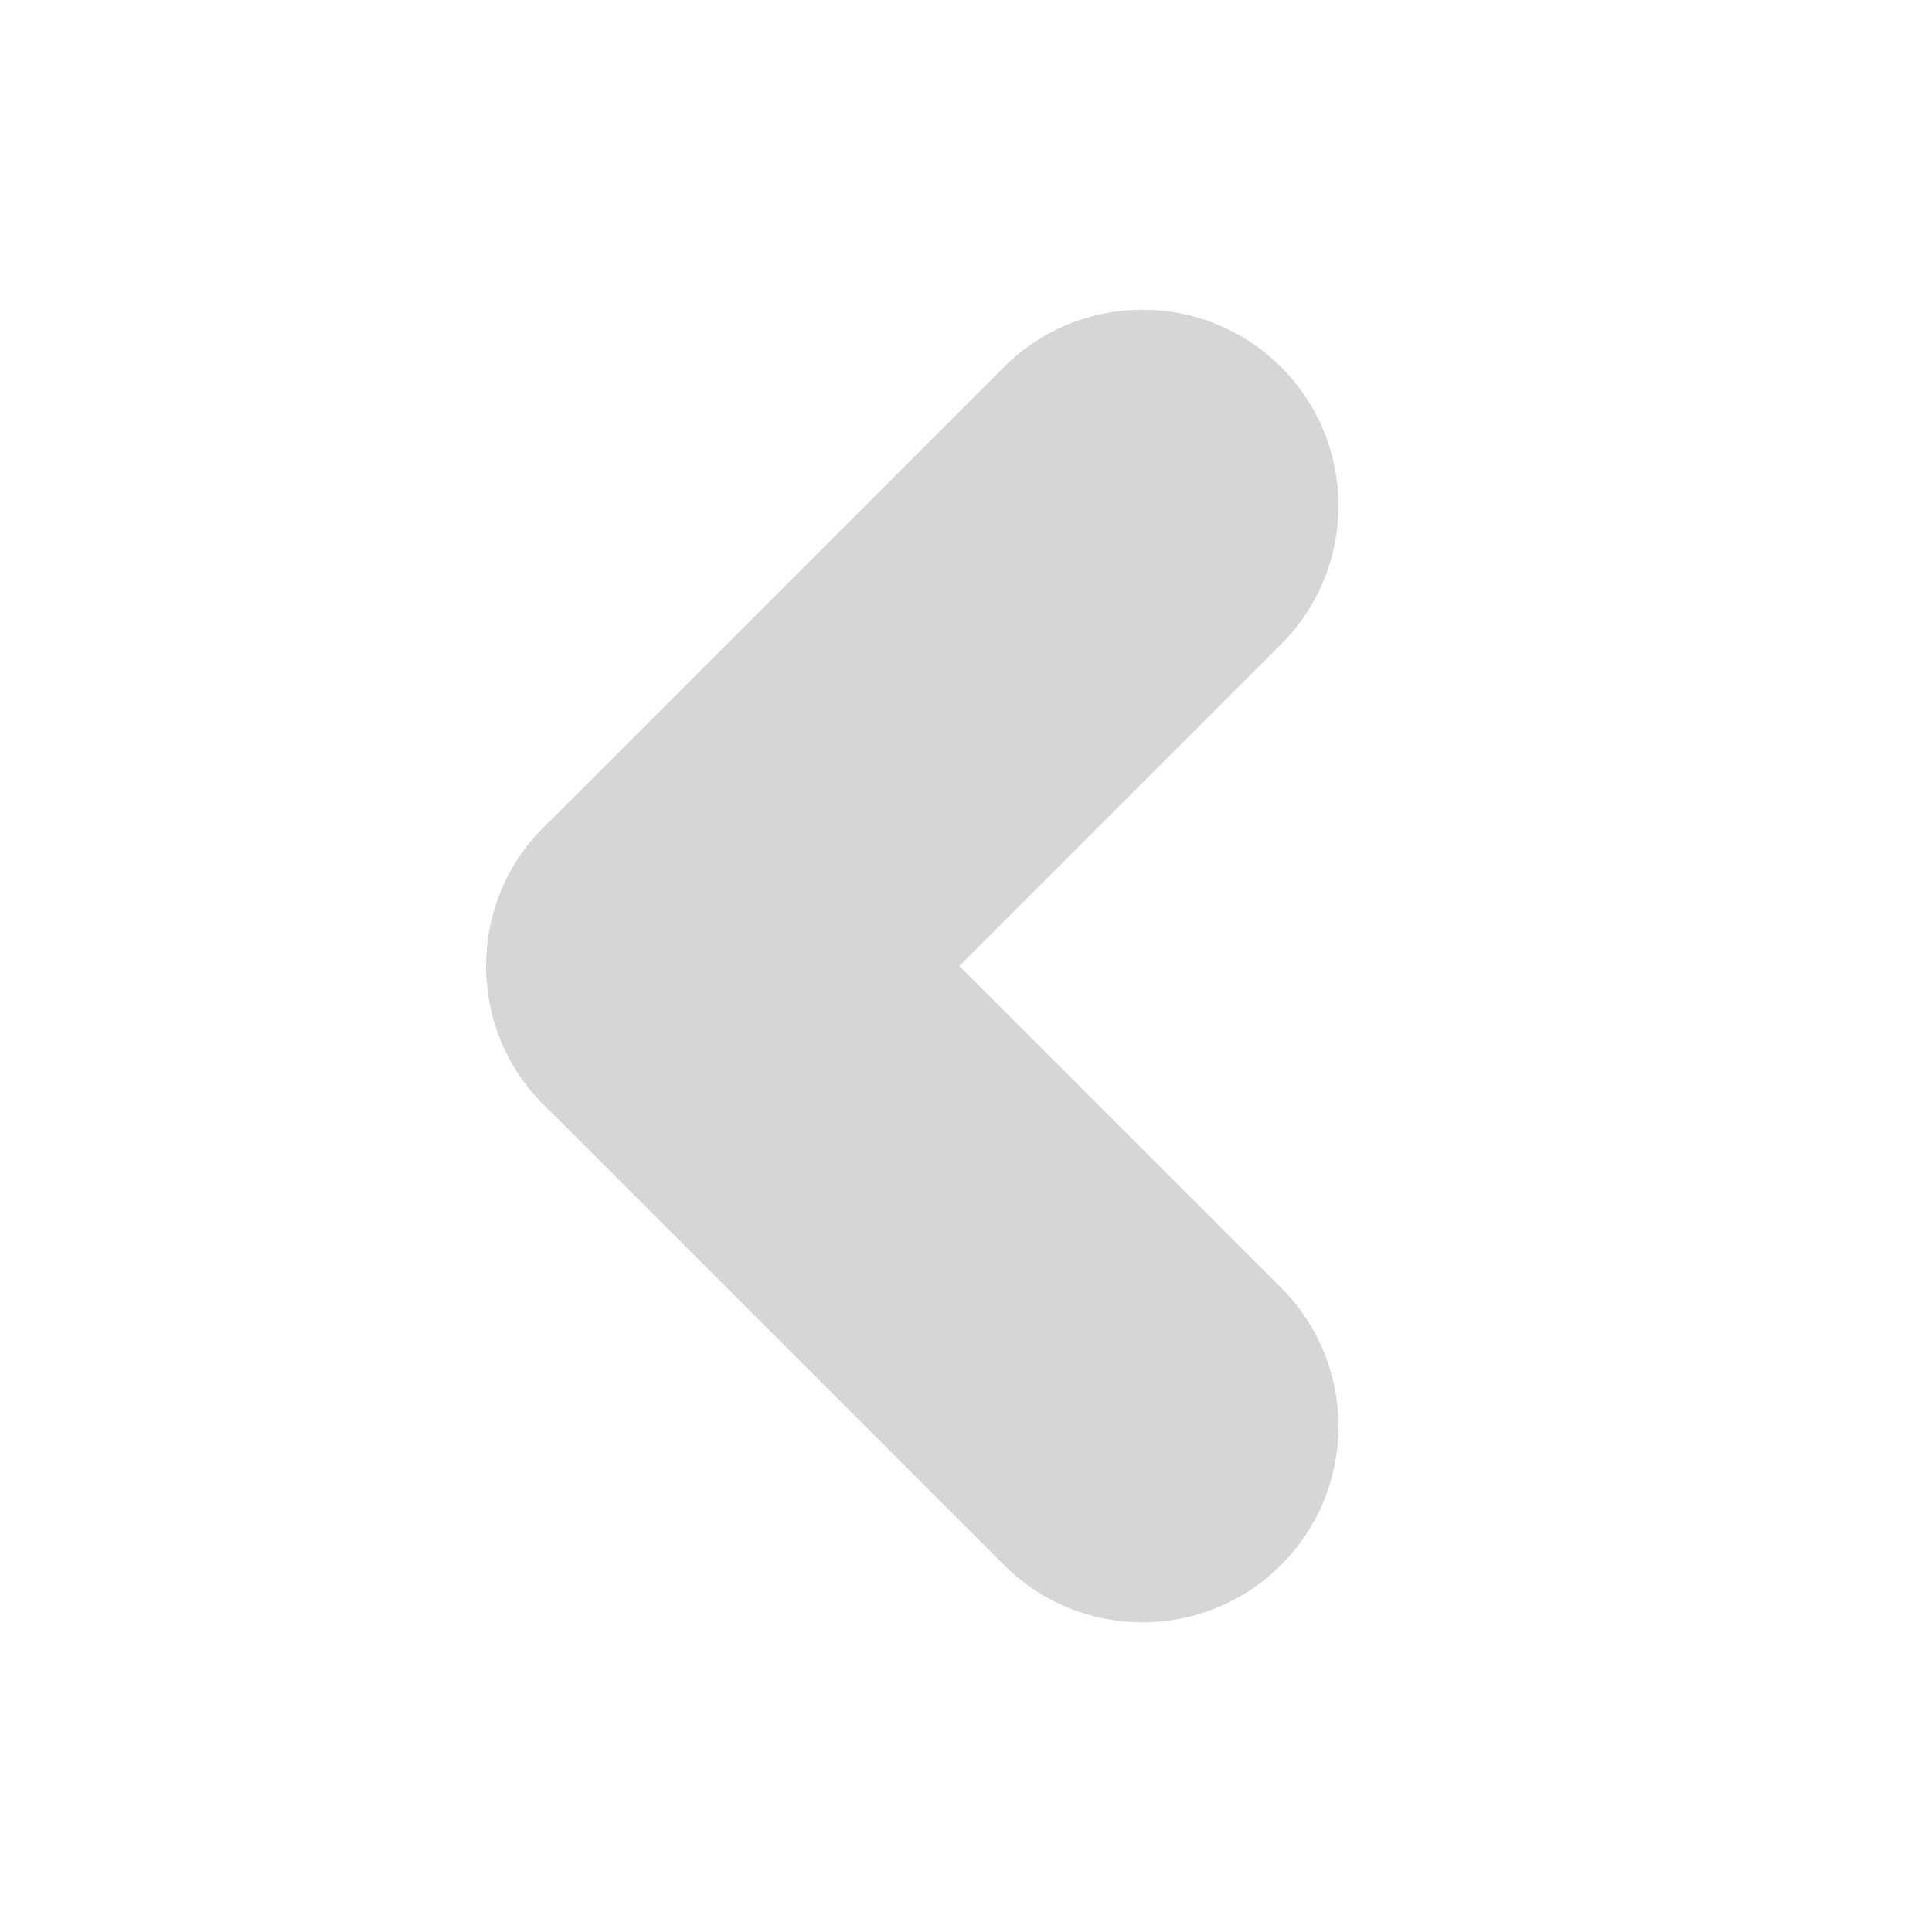
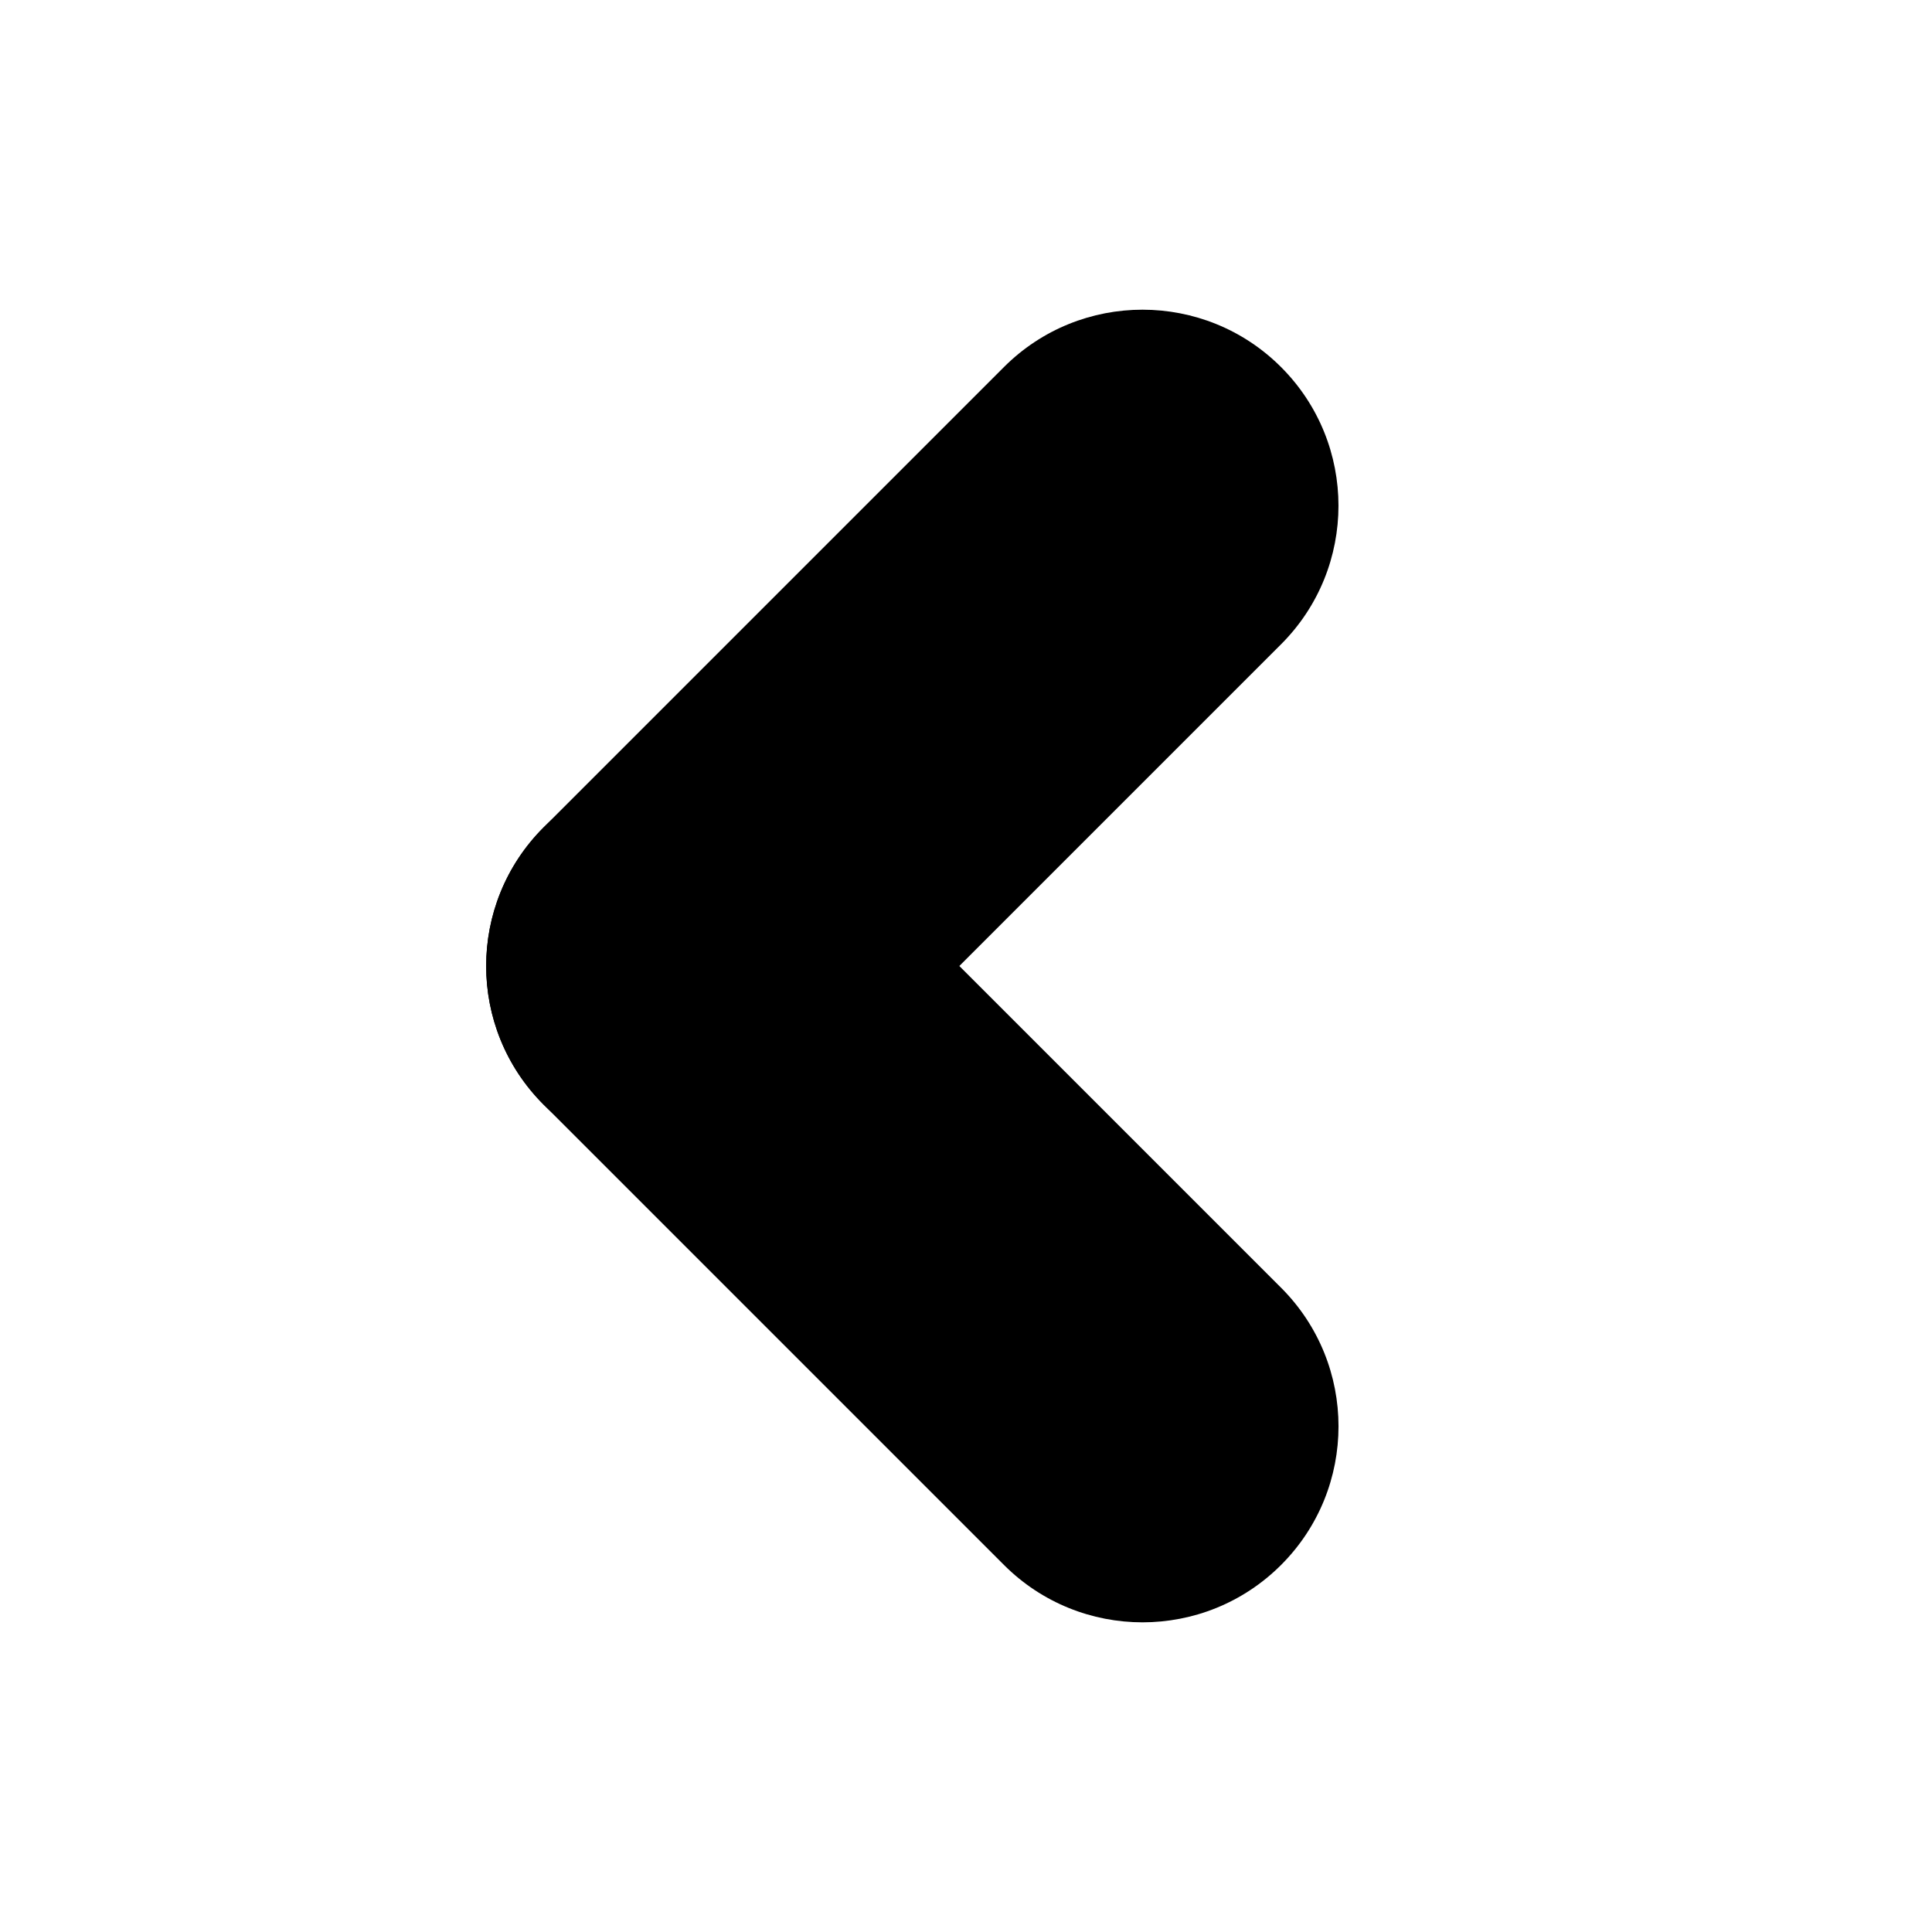
<svg xmlns="http://www.w3.org/2000/svg" id="Chevron_Left" data-name="Chevron Left" viewBox="0 0 360 360">
  <defs>
    <style>
      .cls-1 {
        fill: #d6d6d6;
      }
    </style>
  </defs>
-   <rect class="cls-1" x="72.82" y="186.37" width="194.35" height="73.04" rx="36.52" ry="36.52" transform="translate(132.6 500.7) rotate(-135)" />
-   <rect class="cls-1" x="72.82" y="100.59" width="194.35" height="73.04" rx="36.52" ry="36.52" transform="translate(-47.16 160.37) rotate(-45)" />
+   <rect className="cls-1" x="72.82" y="186.37" width="194.35" height="73.04" rx="36.52" ry="36.52" transform="translate(132.6 500.7) rotate(-135)" />
+   <rect className="cls-1" x="72.82" y="100.59" width="194.35" height="73.04" rx="36.52" ry="36.52" transform="translate(-47.16 160.37) rotate(-45)" />
</svg>
